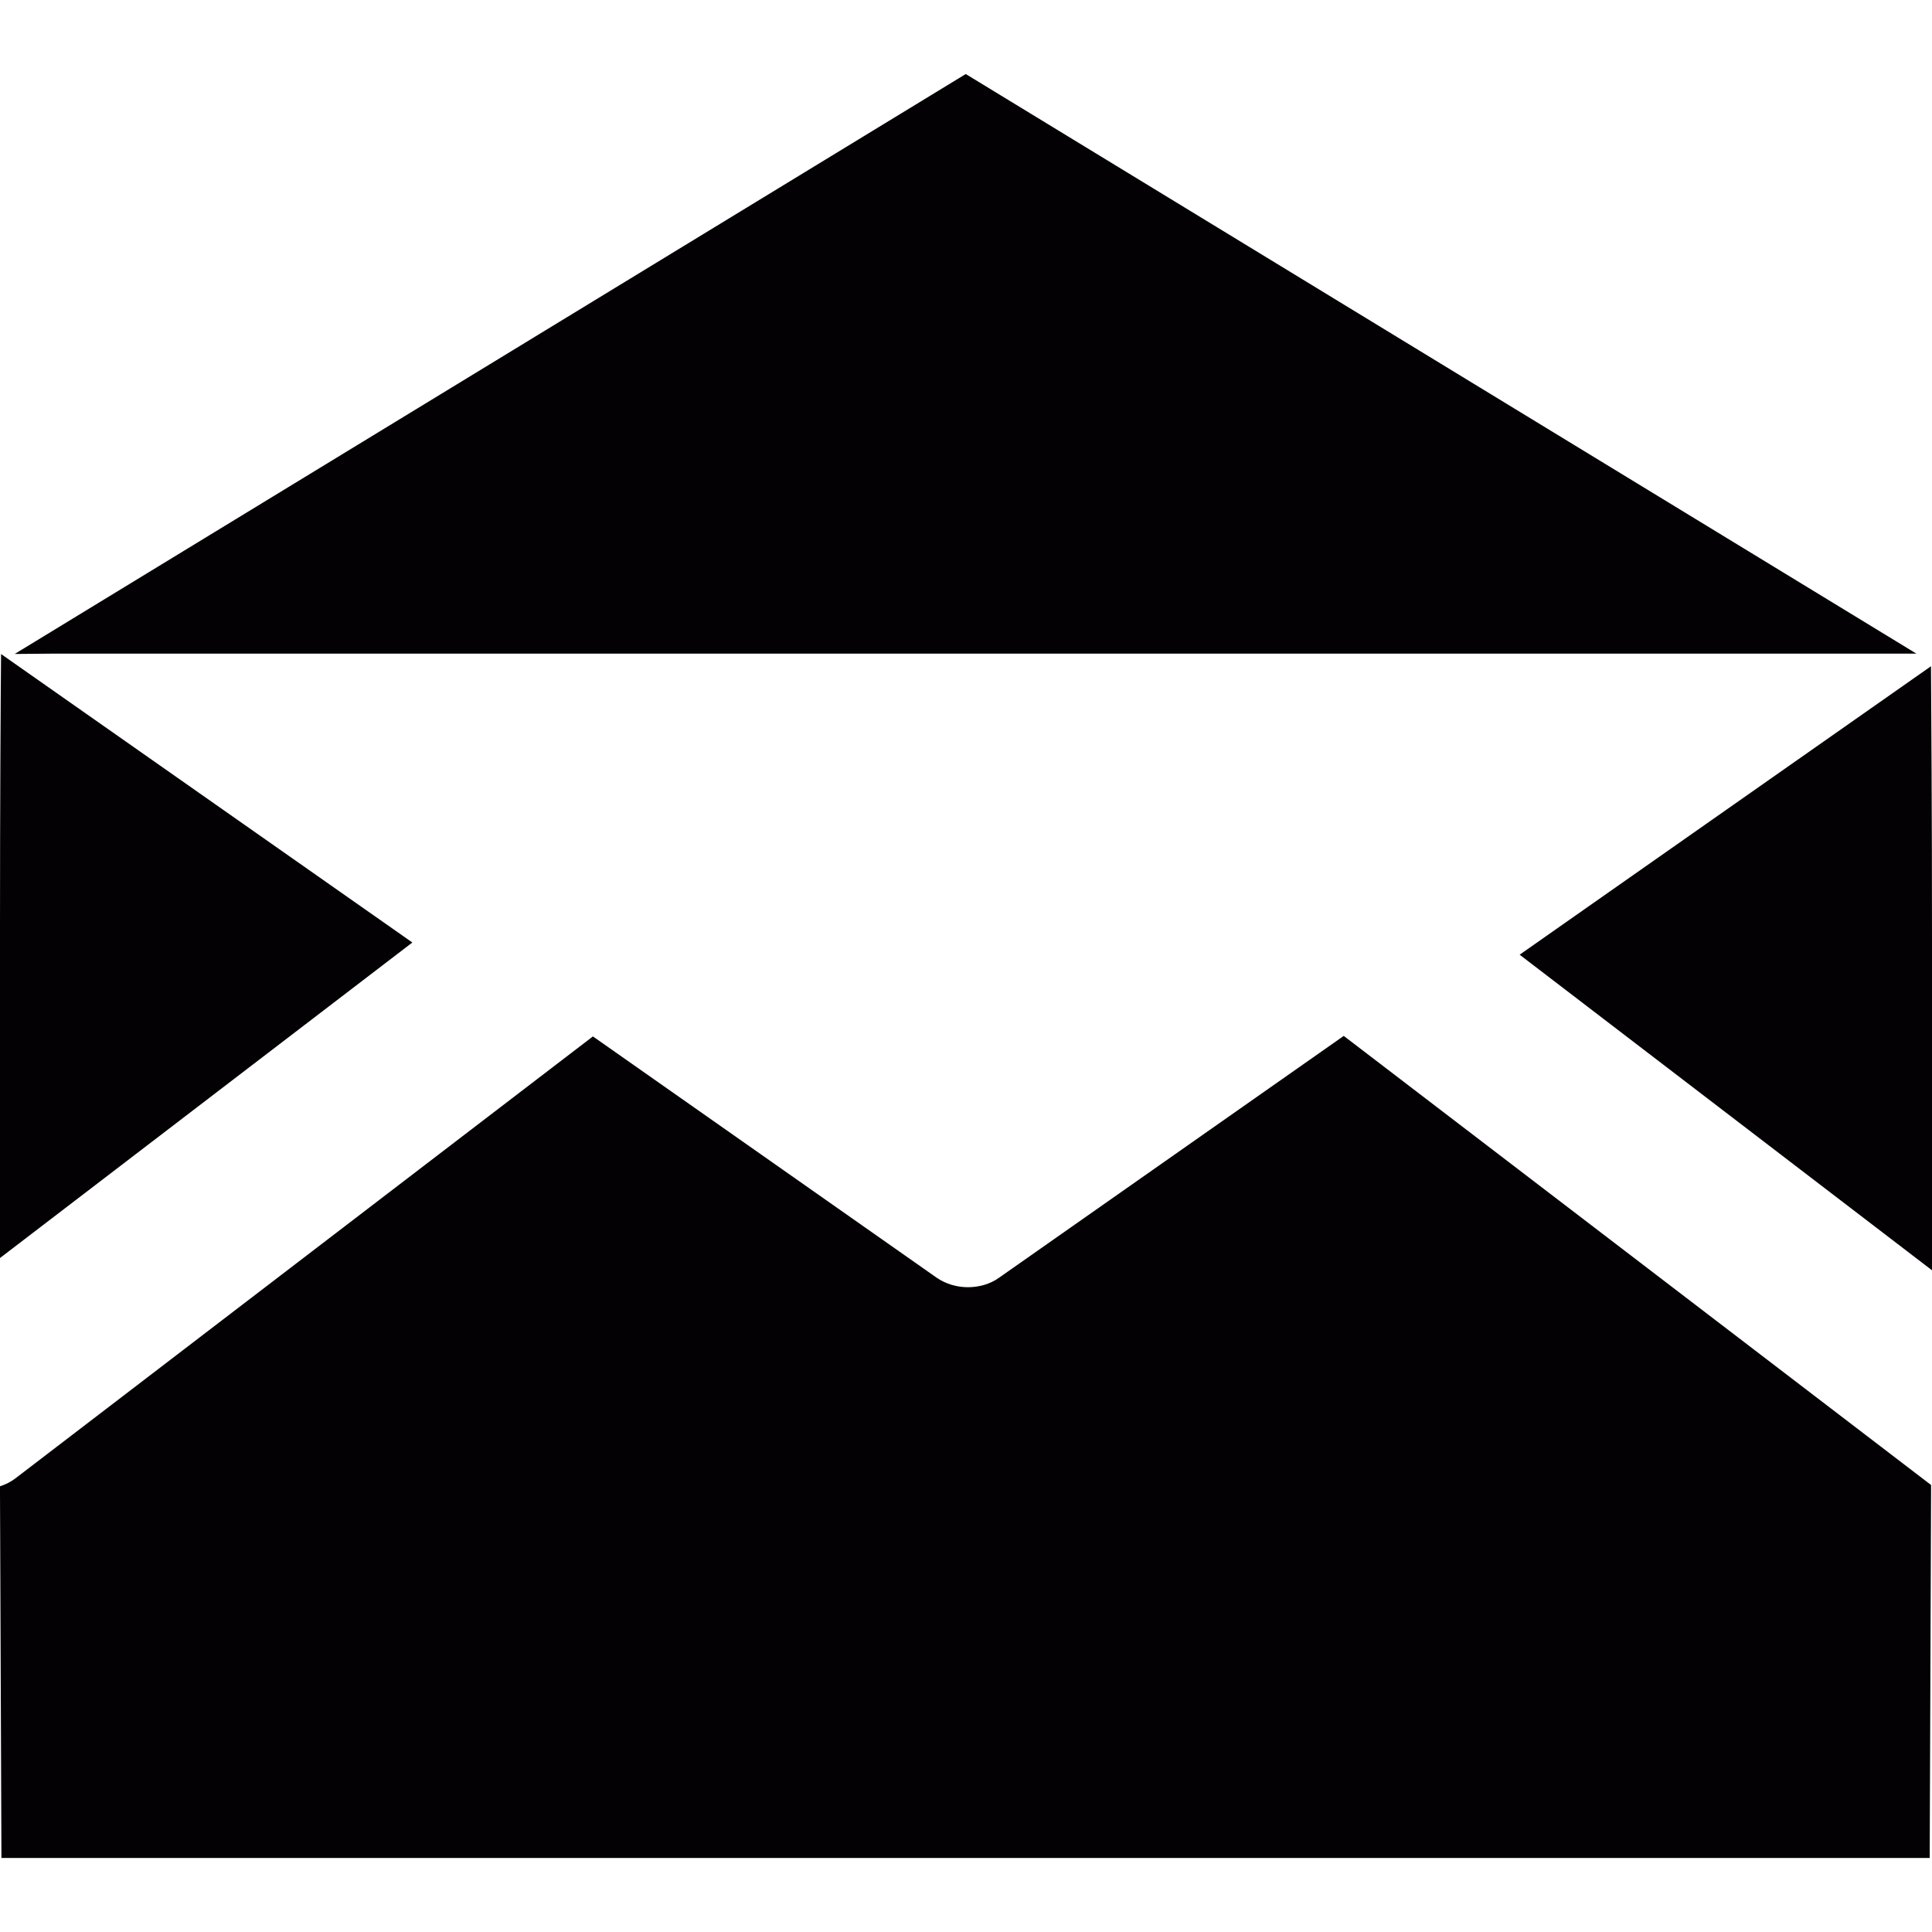
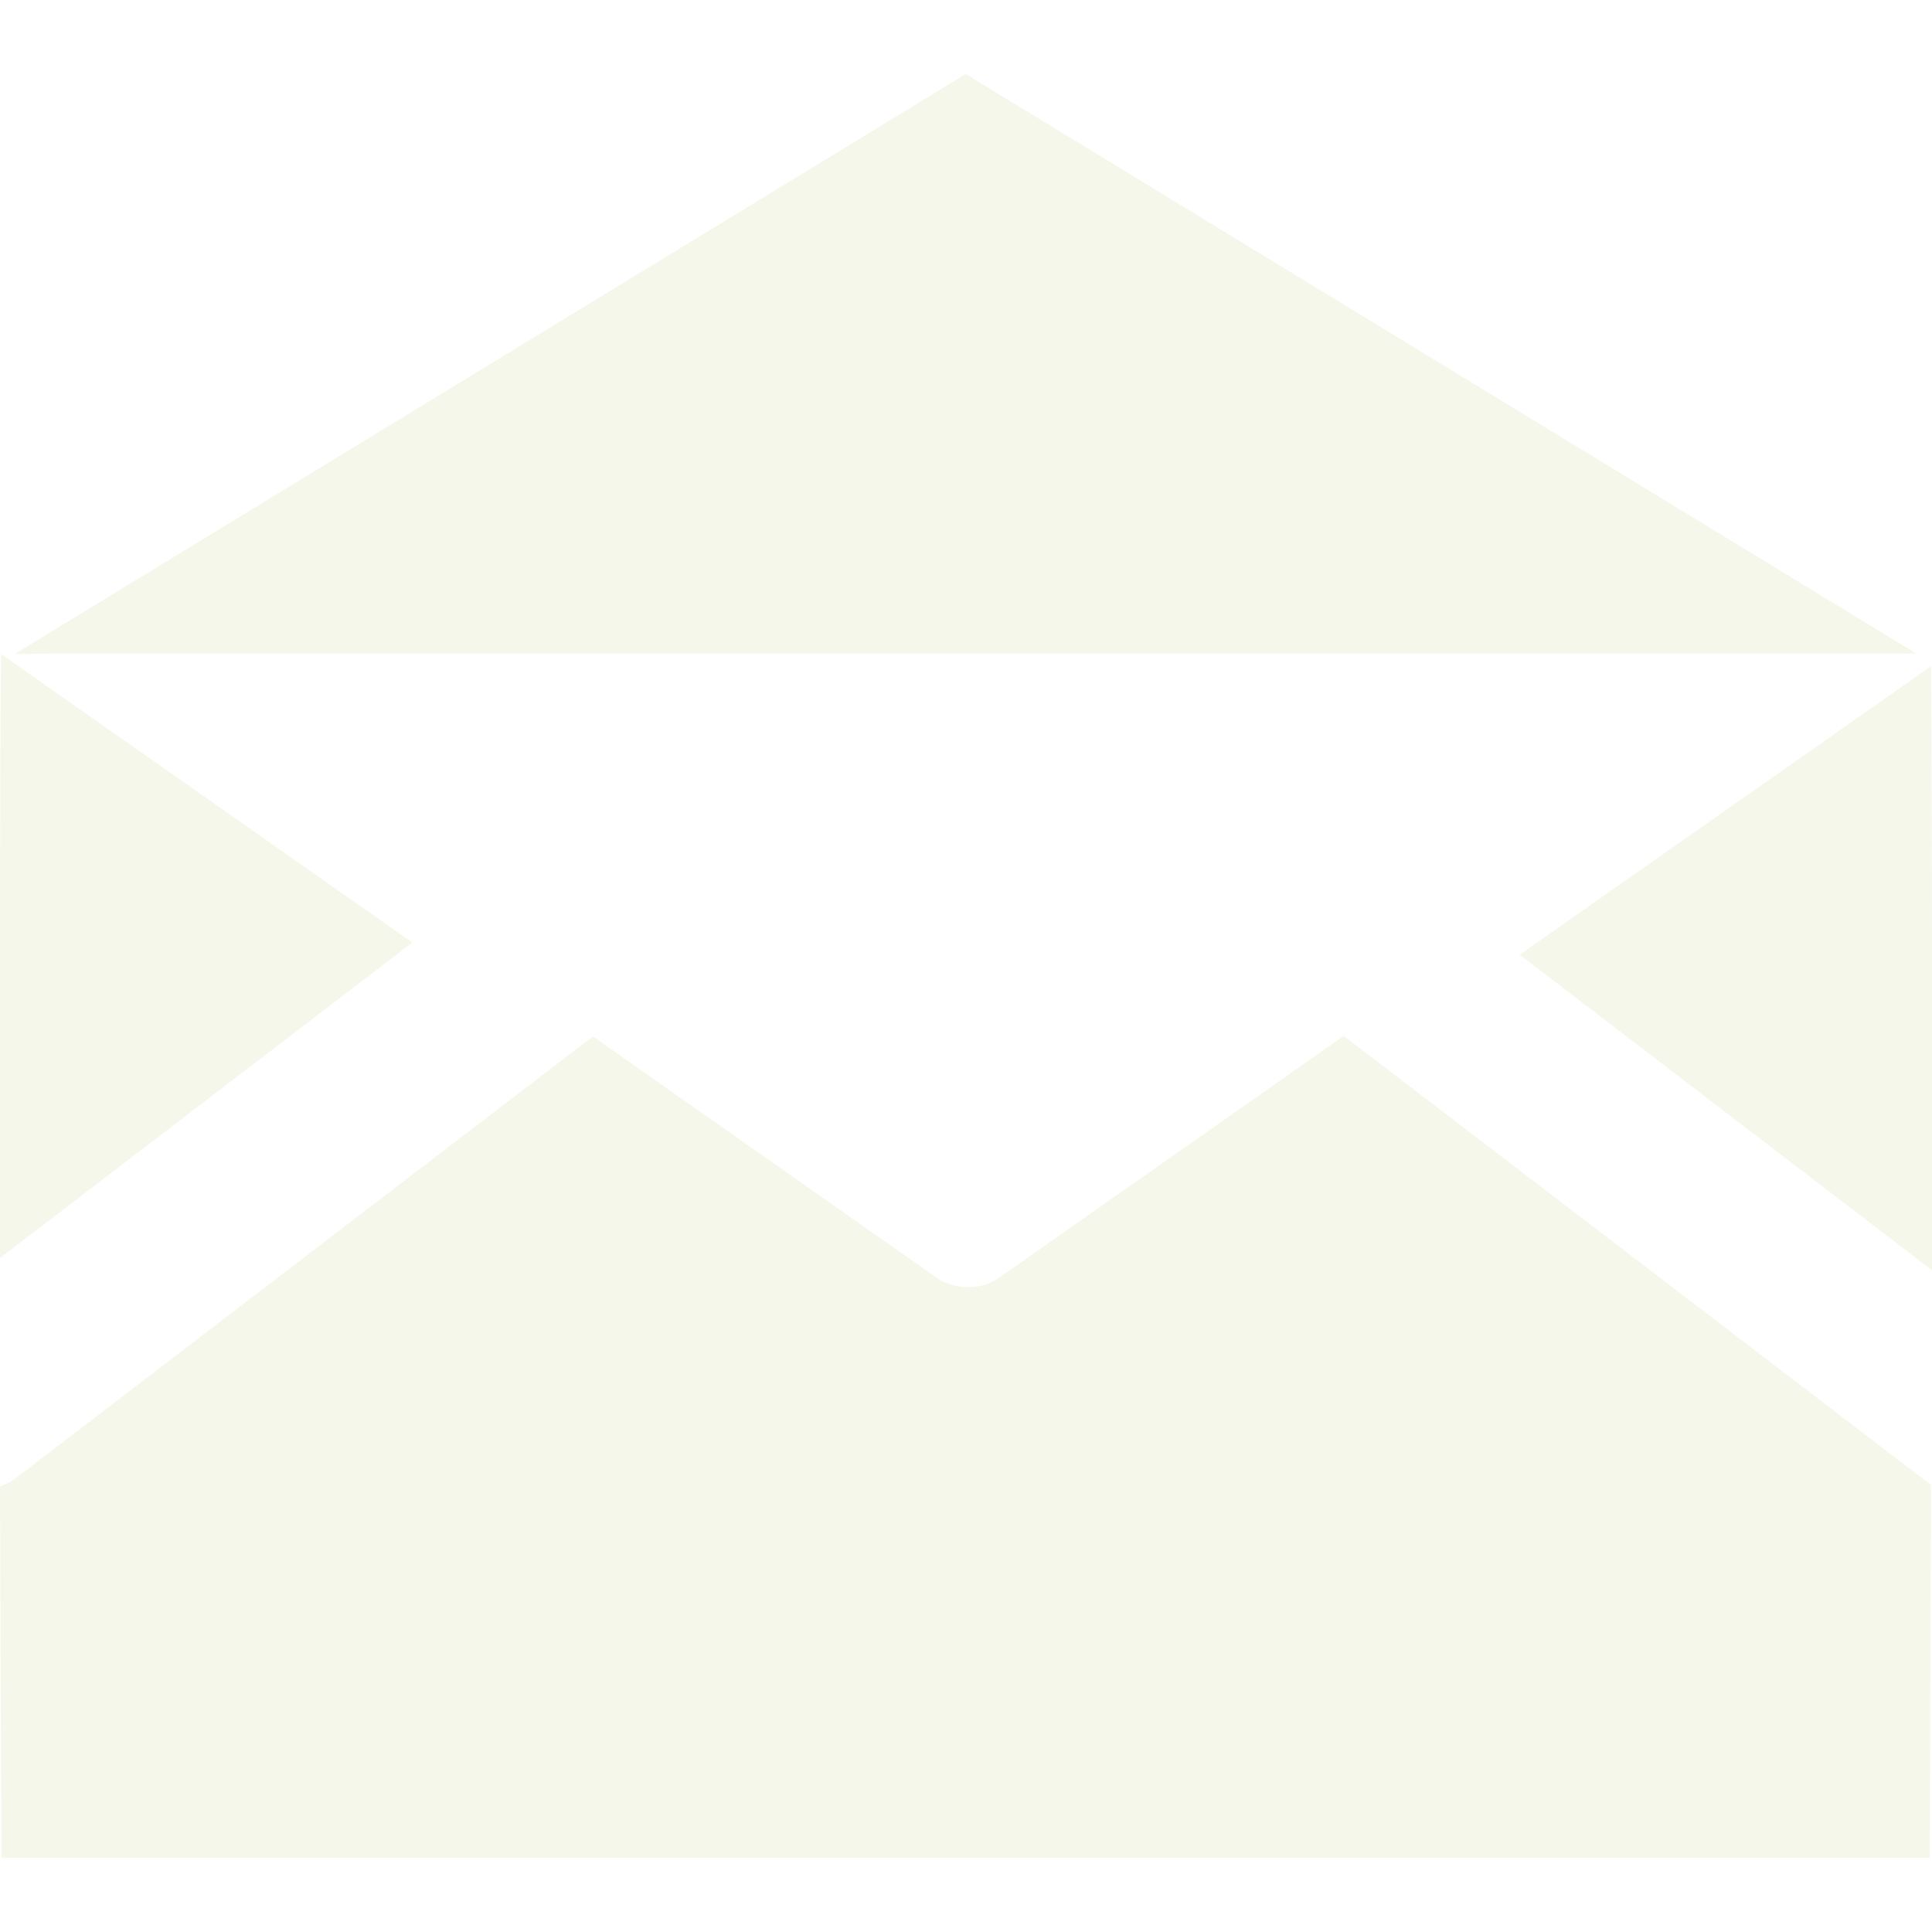
- <svg xmlns="http://www.w3.org/2000/svg" version="1.1" id="Capa_1" x="0px" y="0px" viewBox="0 0 26.931 26.931" style="enable-background:new 0 0 26.931 26.931;" xml:space="preserve">
+ <svg xmlns="http://www.w3.org/2000/svg" version="1.1" id="Capa_1" x="0px" y="0px" viewBox="0 0 26.931 26.931" style="enable-background:new 0 0 26.931 26.931;" xml:space="preserve" width="512px" height="512px" class="">
  <g>
-     <path style="fill:#030104;" d="M26.931,17.707v-4.609c0-1.733-0.01-3.21-0.014-3.811l-5.734,4.021L26.931,17.707z" />
-     <path style="fill:#030104;" d="M0,17.536v-4.609c0-1.732,0.009-3.209,0.015-3.81l5.733,4.021L0,17.536z" />
-     <path style="fill:#030104;" d="M18.731,14.44l-4.808,3.373c-0.124,0.088-0.278,0.13-0.431,0.13c-0.15,0-0.302-0.042-0.432-0.13   l-4.795-3.366l-8.052,6.162C0.15,20.657,0.077,20.693,0,20.718v0.086l0.02,5.095h26.879l0.019-5.095V20.7L18.731,14.44z" />
-     <polygon style="fill:#030104;" points="13.462,1.032 26.713,9.111 0.779,9.111 0.205,9.116  " />
+     <g>
+       <path d="M26.931,17.707v-4.609c0-1.733-0.01-3.21-0.014-3.811l-5.734,4.021L26.931,17.707z" data-original="#030104" class="active-path" data-old_color="#030104" fill="#F6F7EB" />
+       <path d="M0,17.536v-4.609c0-1.732,0.009-3.209,0.015-3.81l5.733,4.021L0,17.536z" data-original="#030104" class="active-path" data-old_color="#030104" fill="#F6F7EB" />
+       <path d="M18.731,14.44l-4.808,3.373c-0.124,0.088-0.278,0.13-0.431,0.13c-0.15,0-0.302-0.042-0.432-0.13   l-4.795-3.366l-8.052,6.162C0.15,20.657,0.077,20.693,0,20.718v0.086l0.02,5.095h26.879l0.019-5.095V20.7L18.731,14.44z" data-original="#030104" class="active-path" data-old_color="#030104" fill="#F6F7EB" />
+       <polygon points="13.462,1.032 26.713,9.111 0.779,9.111 0.205,9.116  " data-original="#030104" class="active-path" data-old_color="#030104" fill="#F6F7EB" />
+     </g>
  </g>
-   <g>
- </g>
-   <g>
- </g>
-   <g>
- </g>
-   <g>
- </g>
-   <g>
- </g>
-   <g>
- </g>
-   <g>
- </g>
-   <g>
- </g>
-   <g>
- </g>
-   <g>
- </g>
-   <g>
- </g>
-   <g>
- </g>
-   <g>
- </g>
-   <g>
- </g>
-   <g>
- </g>
</svg>
